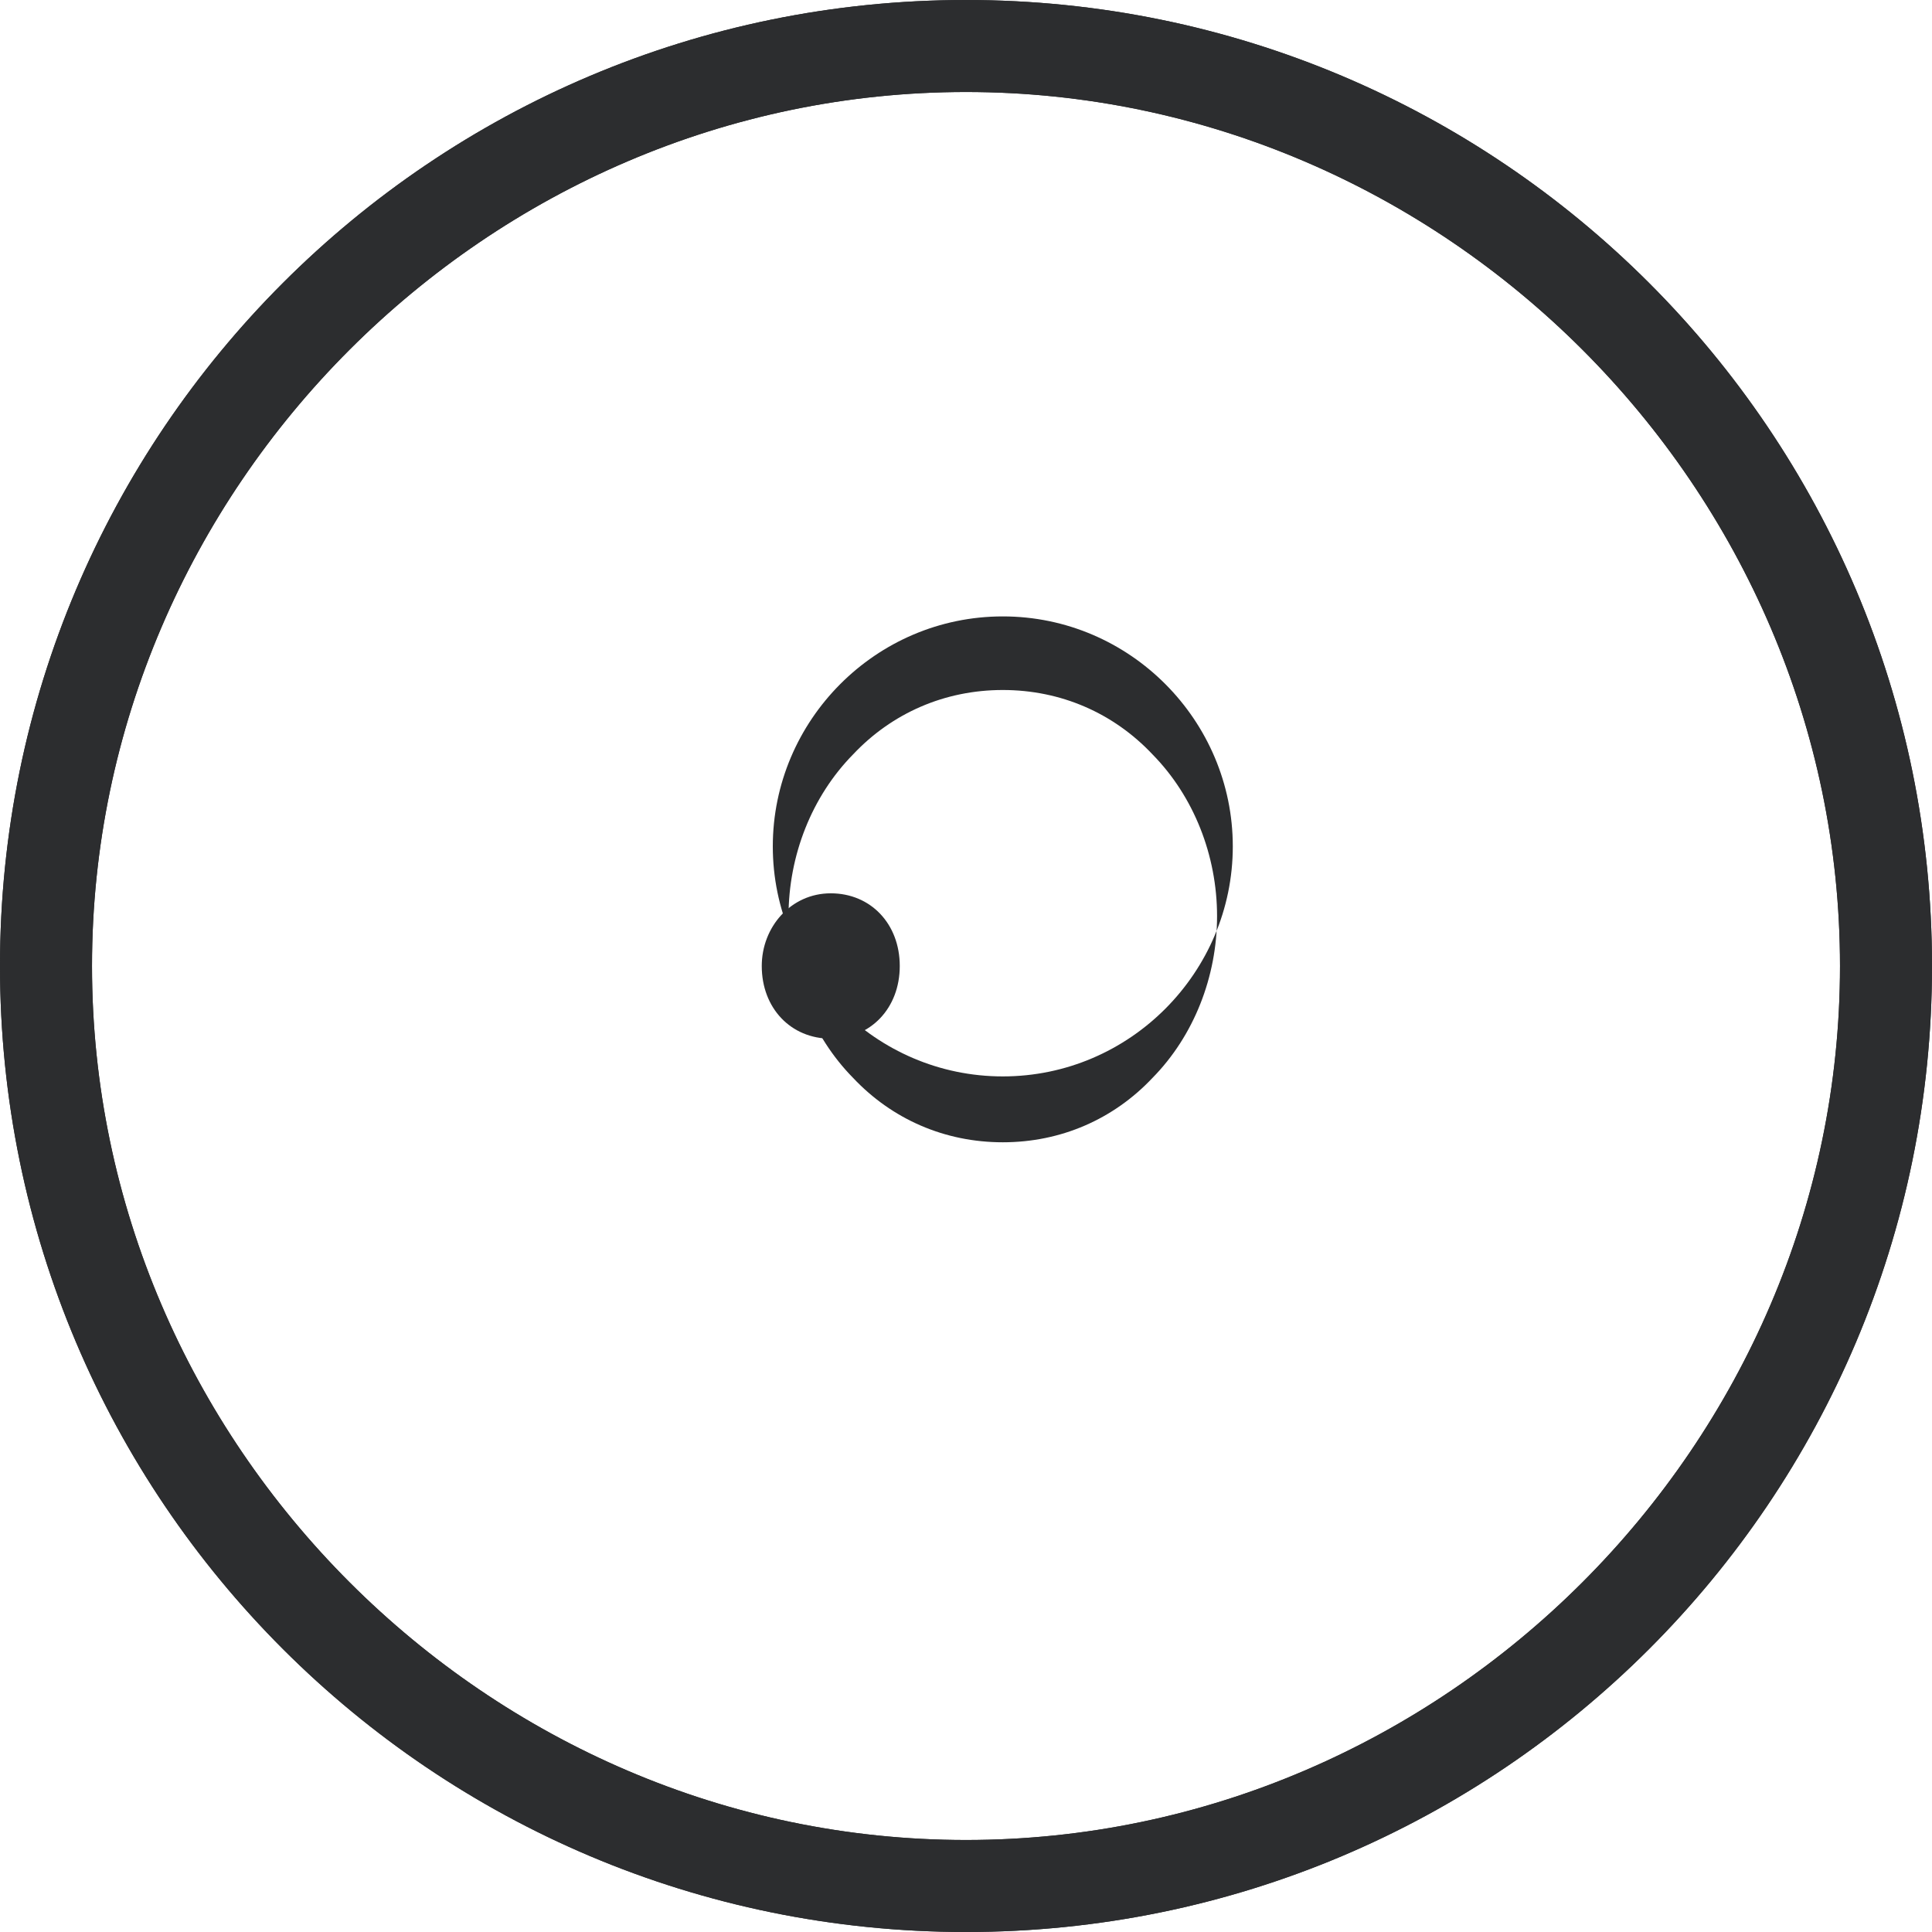
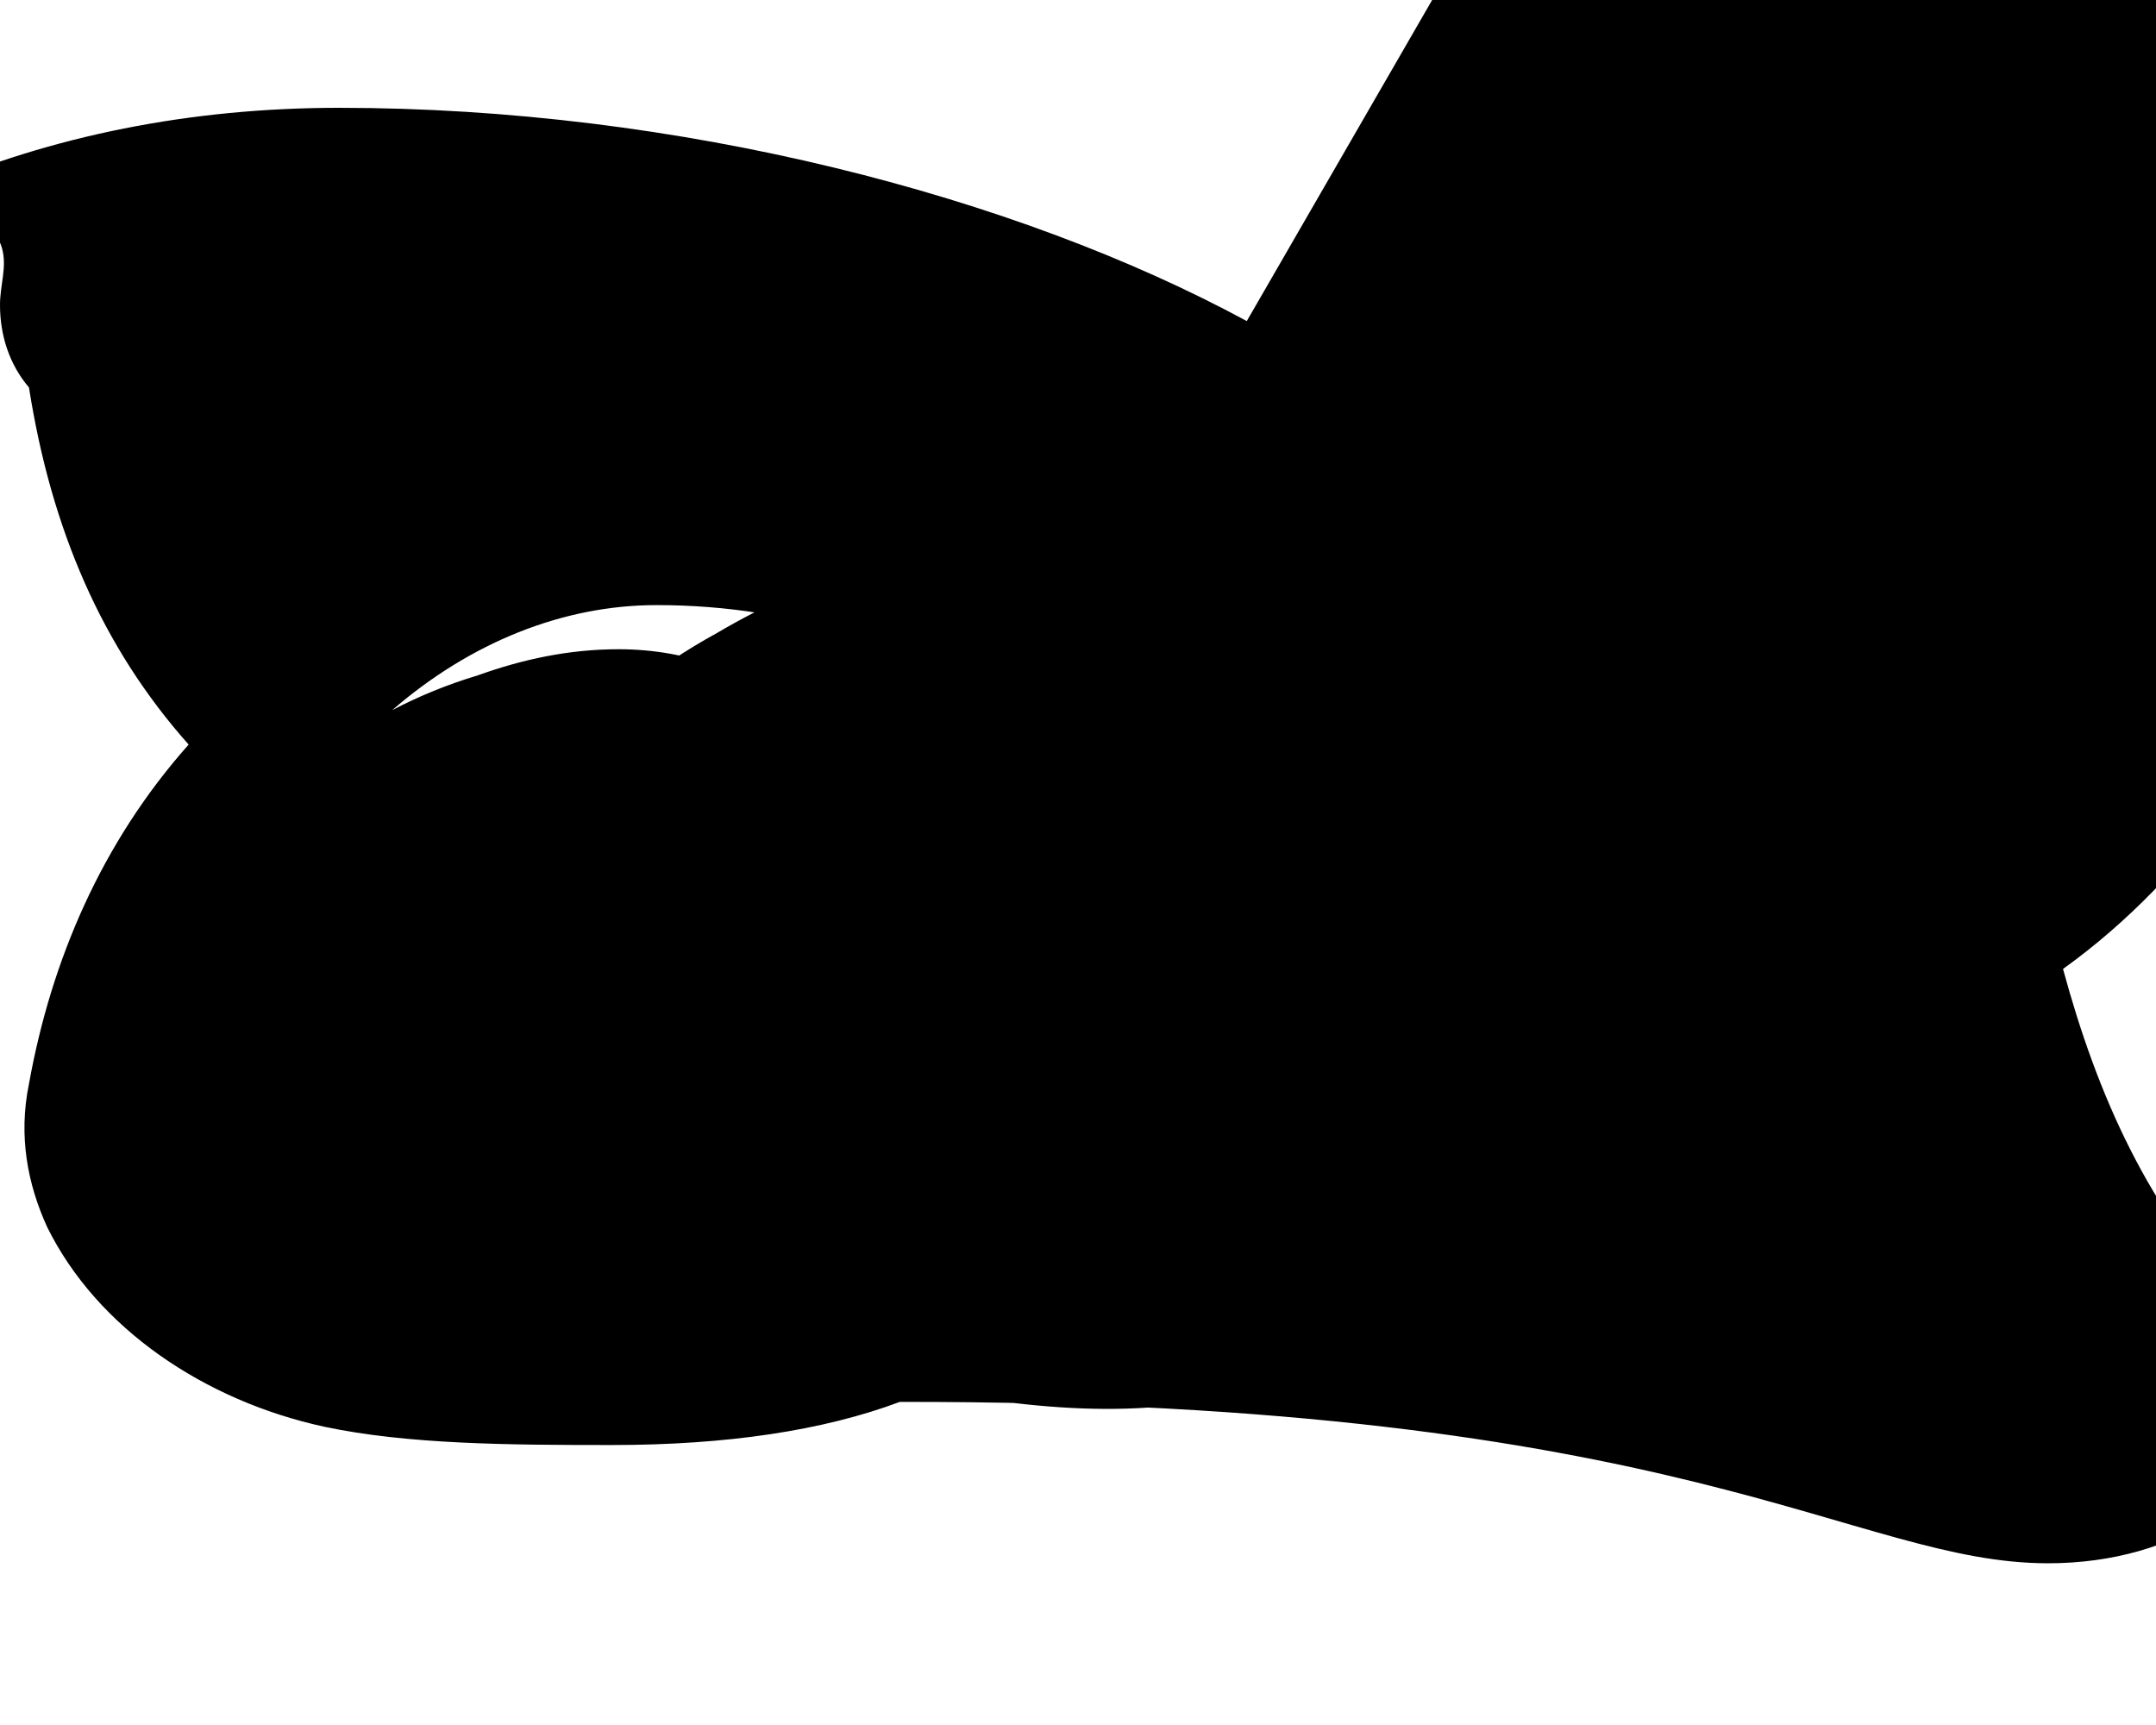
- <svg xmlns="http://www.w3.org/2000/svg" viewBox="0 0 300 300" fill="#2c2d2f">
-   <path d="M150 0C67.157 0 0 67.157 0 150s67.157 150 150 150 150-67.157 150-150S232.843 0 150 0zm0 285.714c-74.268 0-135.714-61.446-135.714-135.714S75.732 14.286 150 14.286 285.714 75.732 285.714 150 224.268 285.714 150 285.714z" />
-   <path d="M155.714 107.143c-9.029 0-17.198 3.587-23.233 9.985-6.427 6.53-10.038 15.715-10.038 25.129 0 9.415 3.611 18.604 10.038 25.131 6.035 6.398 14.204 9.985 23.233 9.985s17.198-3.587 23.233-9.985c6.427-6.527 10.038-15.716 10.038-25.131 0-9.414-3.611-18.598-10.038-25.129-6.035-6.398-14.204-9.985-23.233-9.985zm0 60.001c-19.756 0-35.714-16.19-35.714-35.714s15.958-35.714 35.714-35.714 35.714 16.19 35.714 35.714-15.958 35.714-35.714 35.714z" />
-   <path d="M118.286 150c0-6.045 4.514-11.286 10.714-11.286s10.714 4.741 10.714 11.286-4.514 11.286-10.714 11.286-10.714-4.741-10.714-11.286zM150 0C67.157 0 0 67.157 0 150s67.157 150 150 150 150-67.157 150-150S232.843 0 150 0zm0 285.714c-74.268 0-135.714-61.446-135.714-135.714S75.732 14.286 150 14.286 285.714 75.732 285.714 150 224.268 285.714 150 285.714z" />
+ <svg xmlns="http://www.w3.org/2000/svg" viewBox="0 0 640 512">
+   <path d="M370.1 95.3C301.4 58.1 201.4 32 100.6 32c-44.3 0-85.4 8.4-121.6 24C8.6 69.1 0 78.6 0 90.5c0 9.1 2.8 17.7 8.6 24.5C15.2 157 30.2 192 56 221c-25.8 29-40.8 64-47.4 100.7-3.2 15.5-.4 29.8 5.4 42.5 14.8 30 46.7 51.6 82.4 59.3 24.7 5.2 54.4 5.4 85.2 5.4 34.2 0 62.8-4.3 85.5-12.8C500.8 415.8 550 464 608 464c38.5 0 68.5-20.7 68.5-46.1 0-10.8-3.6-22.2-11.1-29.8-27.8-29-42.8-63-53-100.5 38.6-27.7 66.1-69.4 82.5-113.6 13.6-38.3 16-74.7 6.4-110-9.3-34.7-32.7-66.3-65.5-82-35.8-16.5-75.8-20.1-115.5-20.1-26.6 0-51.8 1.7-76 4.9zM576 335.1c-23.2 0-46.5 2.6-68 5.6-6.8-8.6-13.5-16.3-21.1-23.2-25.5-22.3-61.7-35.4-104-35.4-43.6 0-82.6 14.3-108 37.6-13.6 11.7-20.5 26.1-20.5 44.7 0 11.2 2.8 22.4 8.3 30.5 6.5 10.6 17.1 18.3 31.2 20.6 38.8 5.5 69.2 2.7 95.8-10.1 13.7-5.4 26.6-12.6 39.6-21.7 12.9-9.1 25.3-19.7 36.8-31.8 4.7-4.9 9-9.7 13.2-15.1 17.8-24.1 28.6-48.4 28.6-75.5 0-24.2-8.9-48-24.3-66.3-10.7-12-25.1-20.7-41.4-26.7-29.3-11.5-60.4-17.5-92.7-17.5-33.1 0-64.2 6.1-91.4 16.7-15.7 5.3-31.1 12-45.3 20.4-17.9 9.8-35 23.3-49.7 39-23.1 23.1-38.1 50.5-38.1 75.3 0 16.3 7.5 30.7 19.3 40.1 11.8 9.4 27.1 15 43.4 15 23.3 0 44.7-10.5 59.3-27.4 13.3-14.8 18.6-35.4 18.6-57.7 0-24.1-10.8-45.5-27.4-59.5-14.7-12.5-33.2-20-54.6-20-14.7 0-28.6 3-41.9 7.8-8.7 2.6-17.3 6.1-25.3 10.3 23.2-20.1 50.7-31.2 78.5-31.2 42.4 0 77.5 13.2 104.8 32.5 26.3 19.4 39.9 46.7 39.9 74.5 0 25.2-7.6 46.3-20.6 63.6-12.4 15.7-29.5 24.6-48.4 24.6z" />
</svg>
